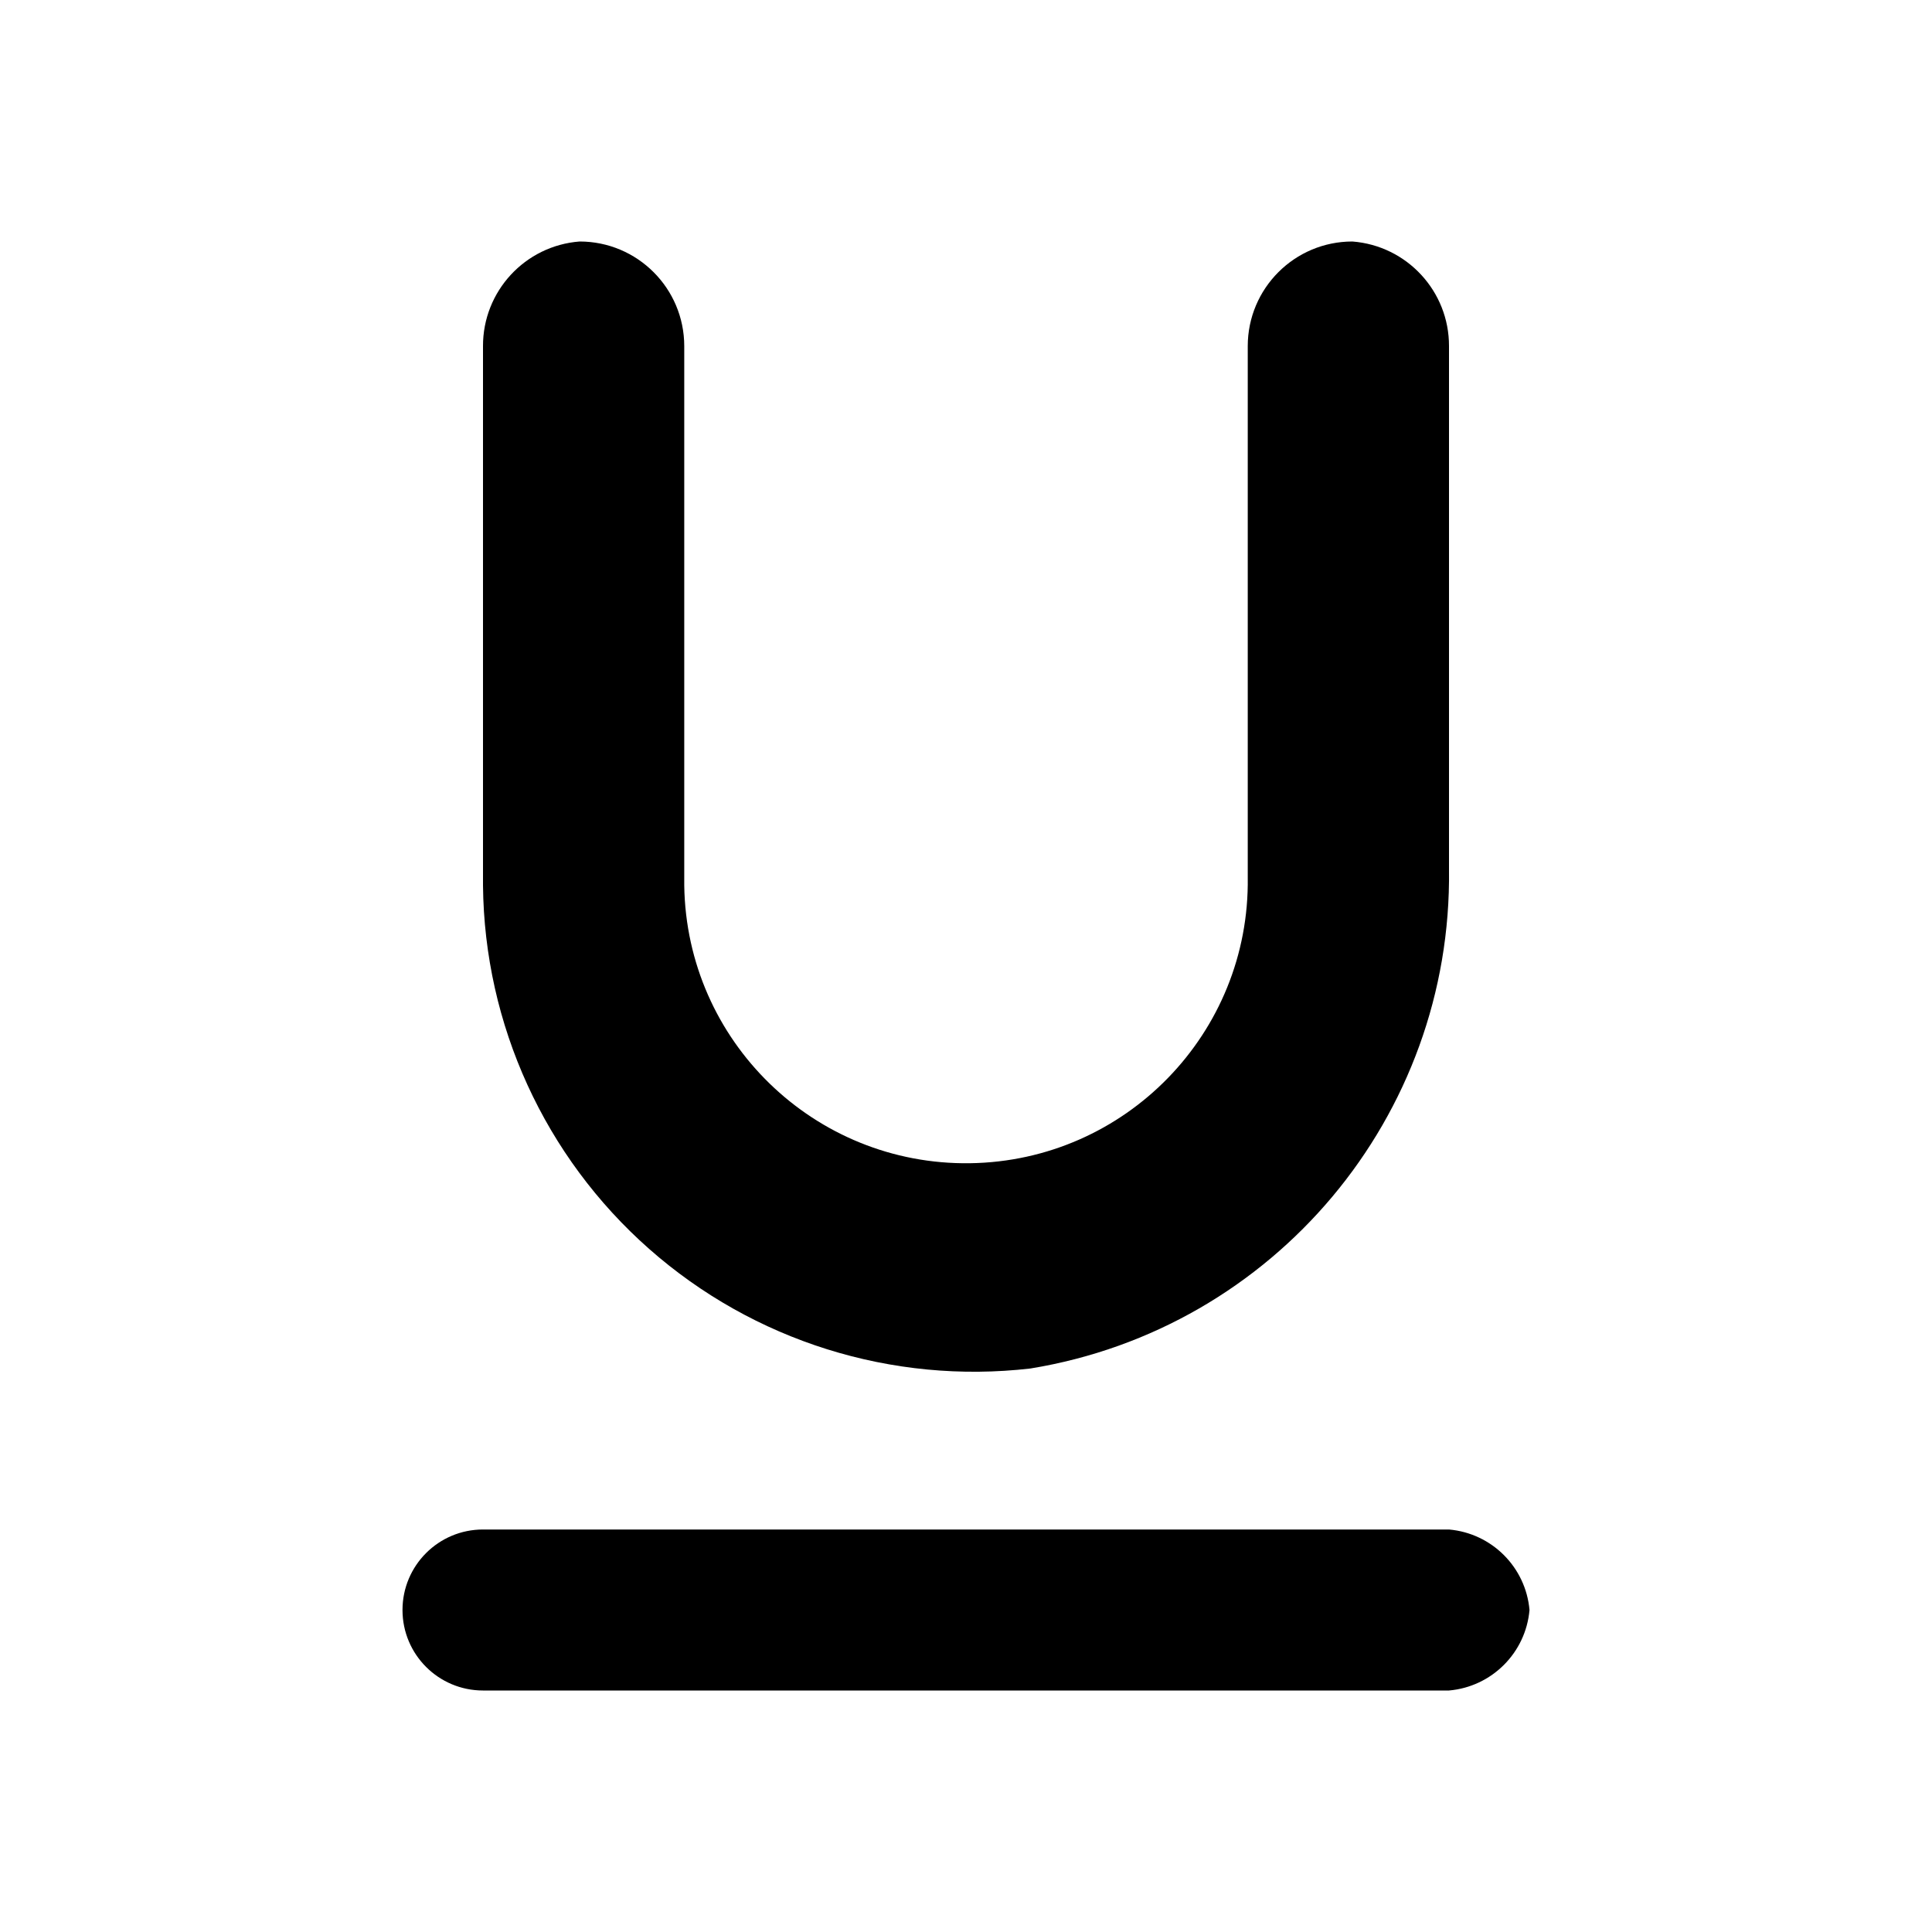
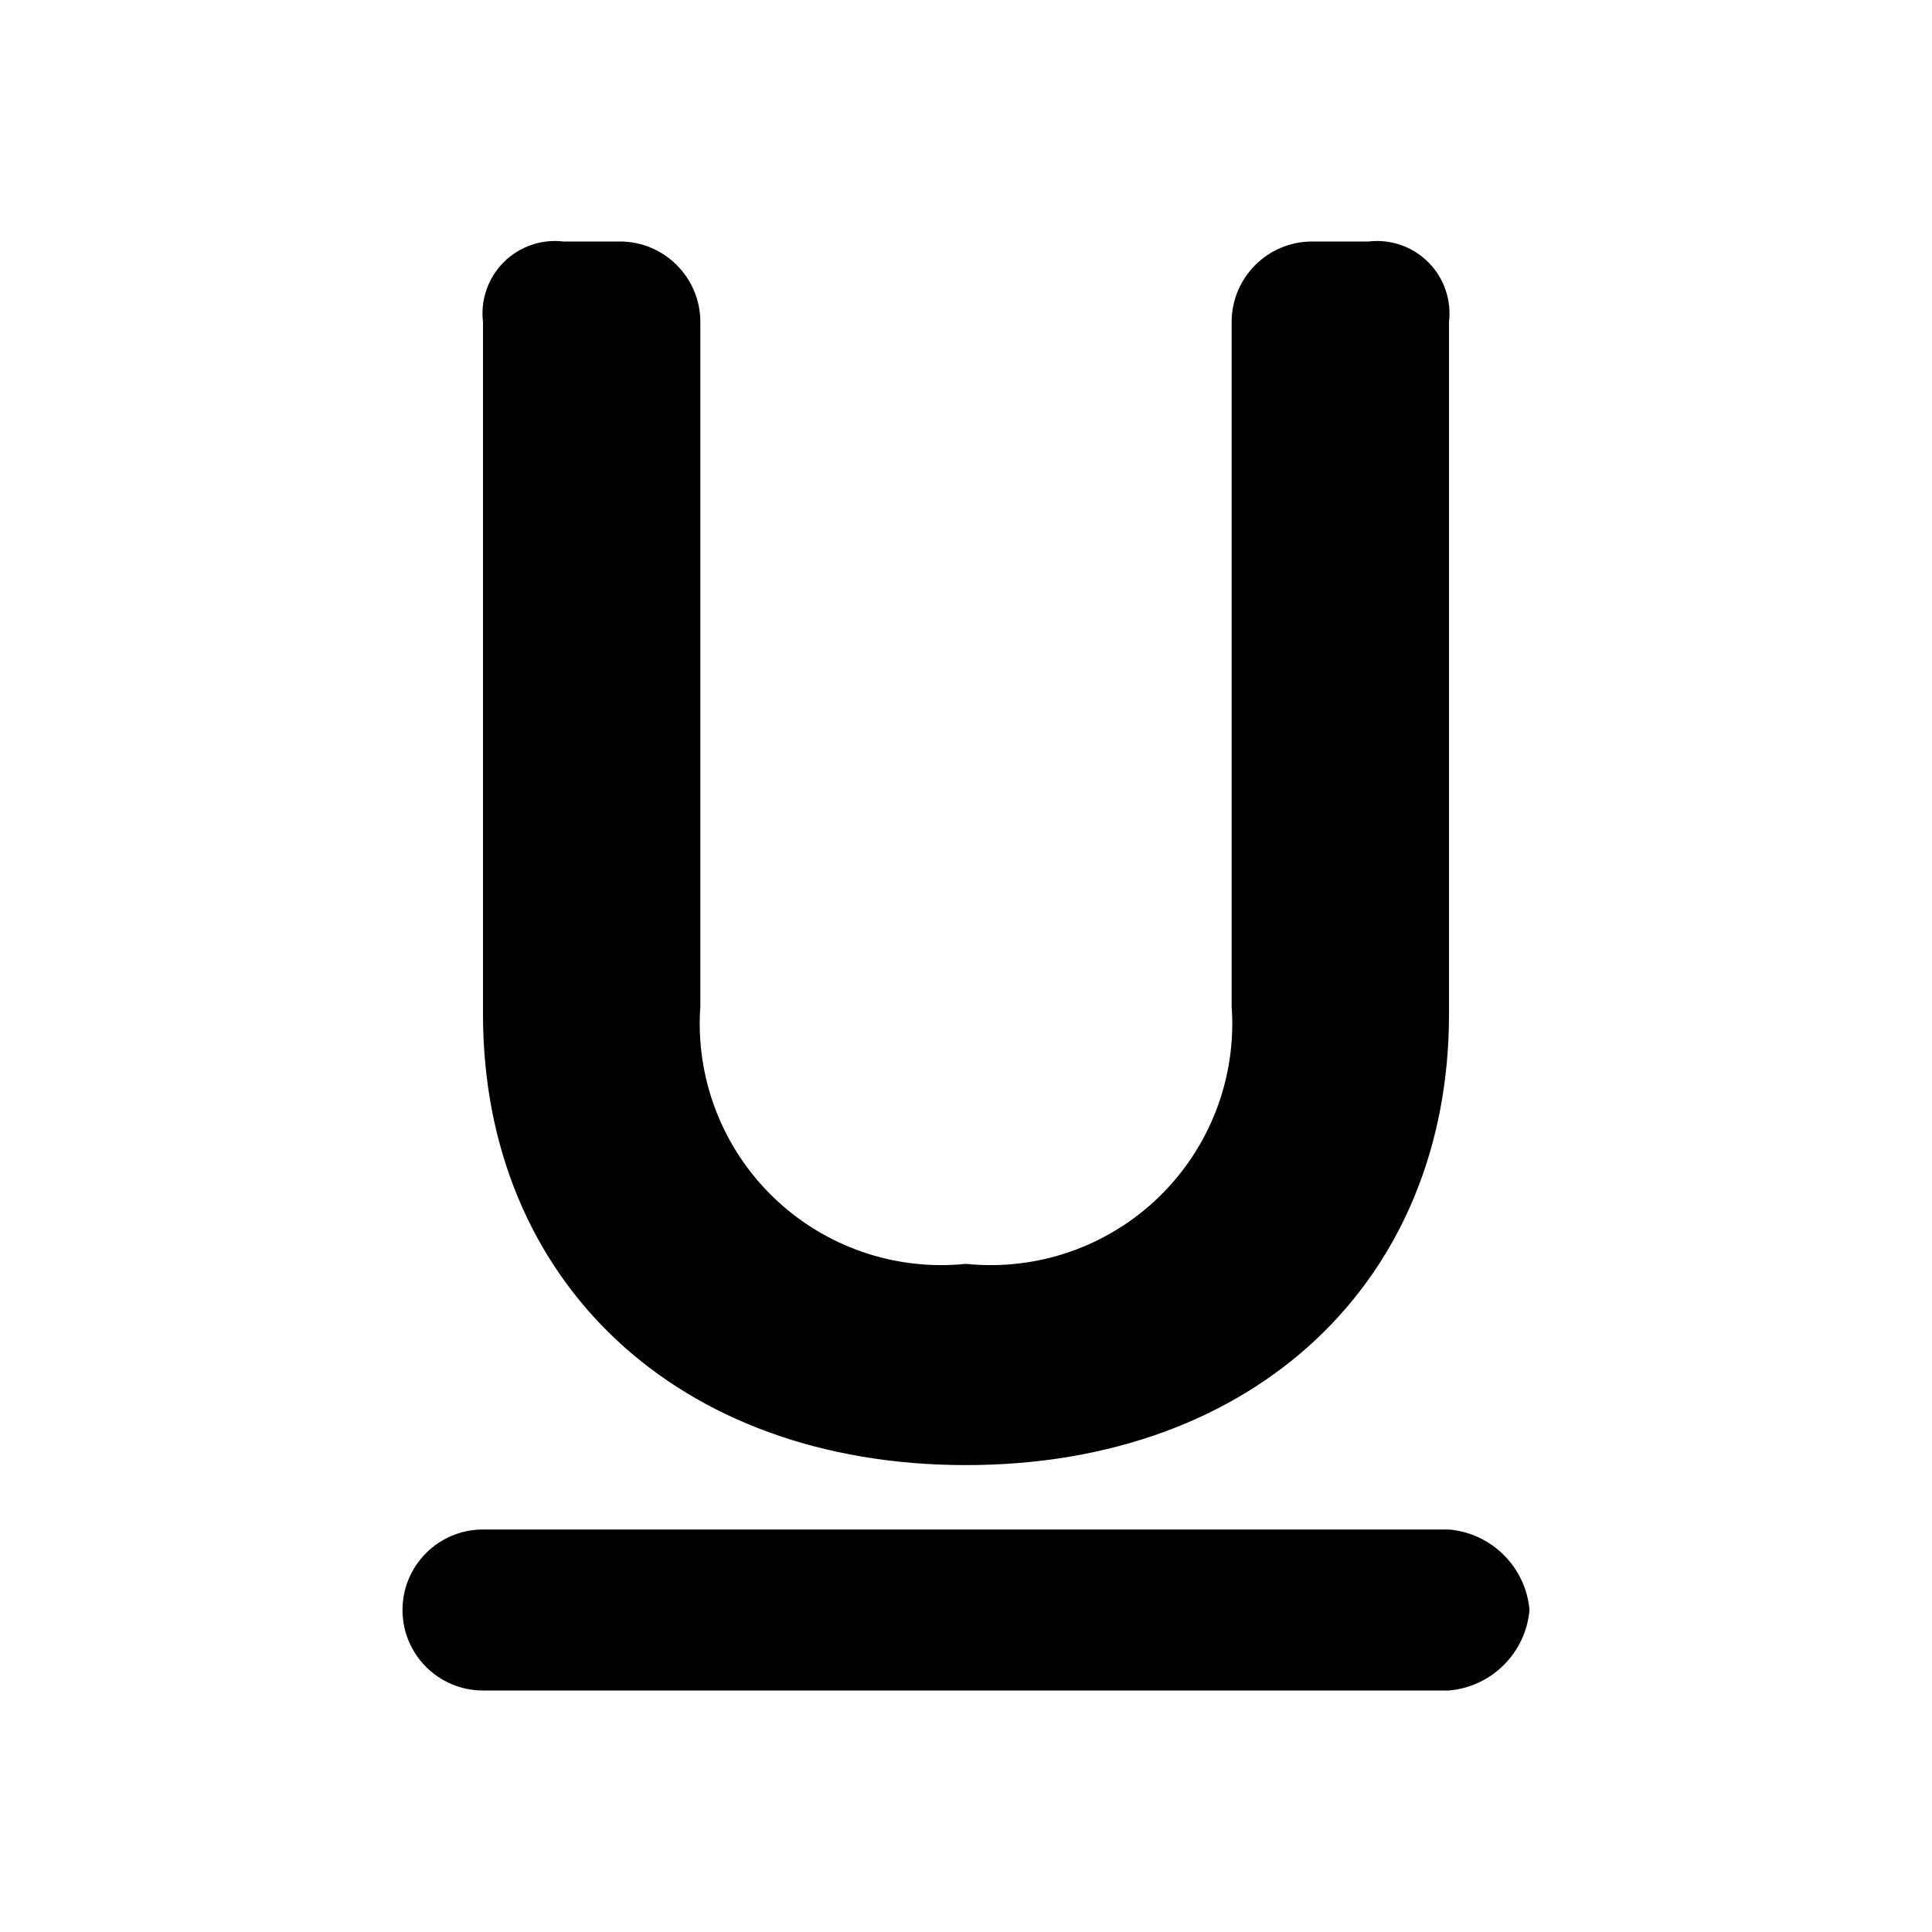
<svg xmlns="http://www.w3.org/2000/svg" viewBox="0 0 24 24">
-   <path d="M12.8,17A6.2,6.2,0,0,0,18,10.8V4.3A1.3,1.3,0,0,0,16.8,3h0a1.3,1.3,0,0,0-1.3,1.3v6.6a3.5,3.5,0,1,1-7,.1V4.3A1.3,1.3,0,0,0,7.2,3h0A1.3,1.3,0,0,0,6,4.3V11A6.1,6.1,0,0,0,12.8,17ZM5,20H5a1,1,0,0,0,1,1H18a1.1,1.1,0,0,0,1-1h0a1.1,1.1,0,0,0-1-1H6A1,1,0,0,0,5,20Z" />
+   <path d="M5,20H5a1,1,0,0,0,1,1H18a1.1,1.1,0,0,0,1-1h0a1.1,1.1,0,0,0-1-1H6A1,1,0,0,0,5,20Z" />
+   <path d="M17,3h-.7a1,1,0,0,0-1,1v8.5A3,3,0,0,1,12,15.7a3,3,0,0,1-3.3-3.2V4a1,1,0,0,0-1-1H7A.9.9,0,0,0,6,4v8.6c0,3.3,2.4,5.6,6,5.6s6-2.3,6-5.6V4A.9.9,0,0,0,17,3Z" />
</svg>
